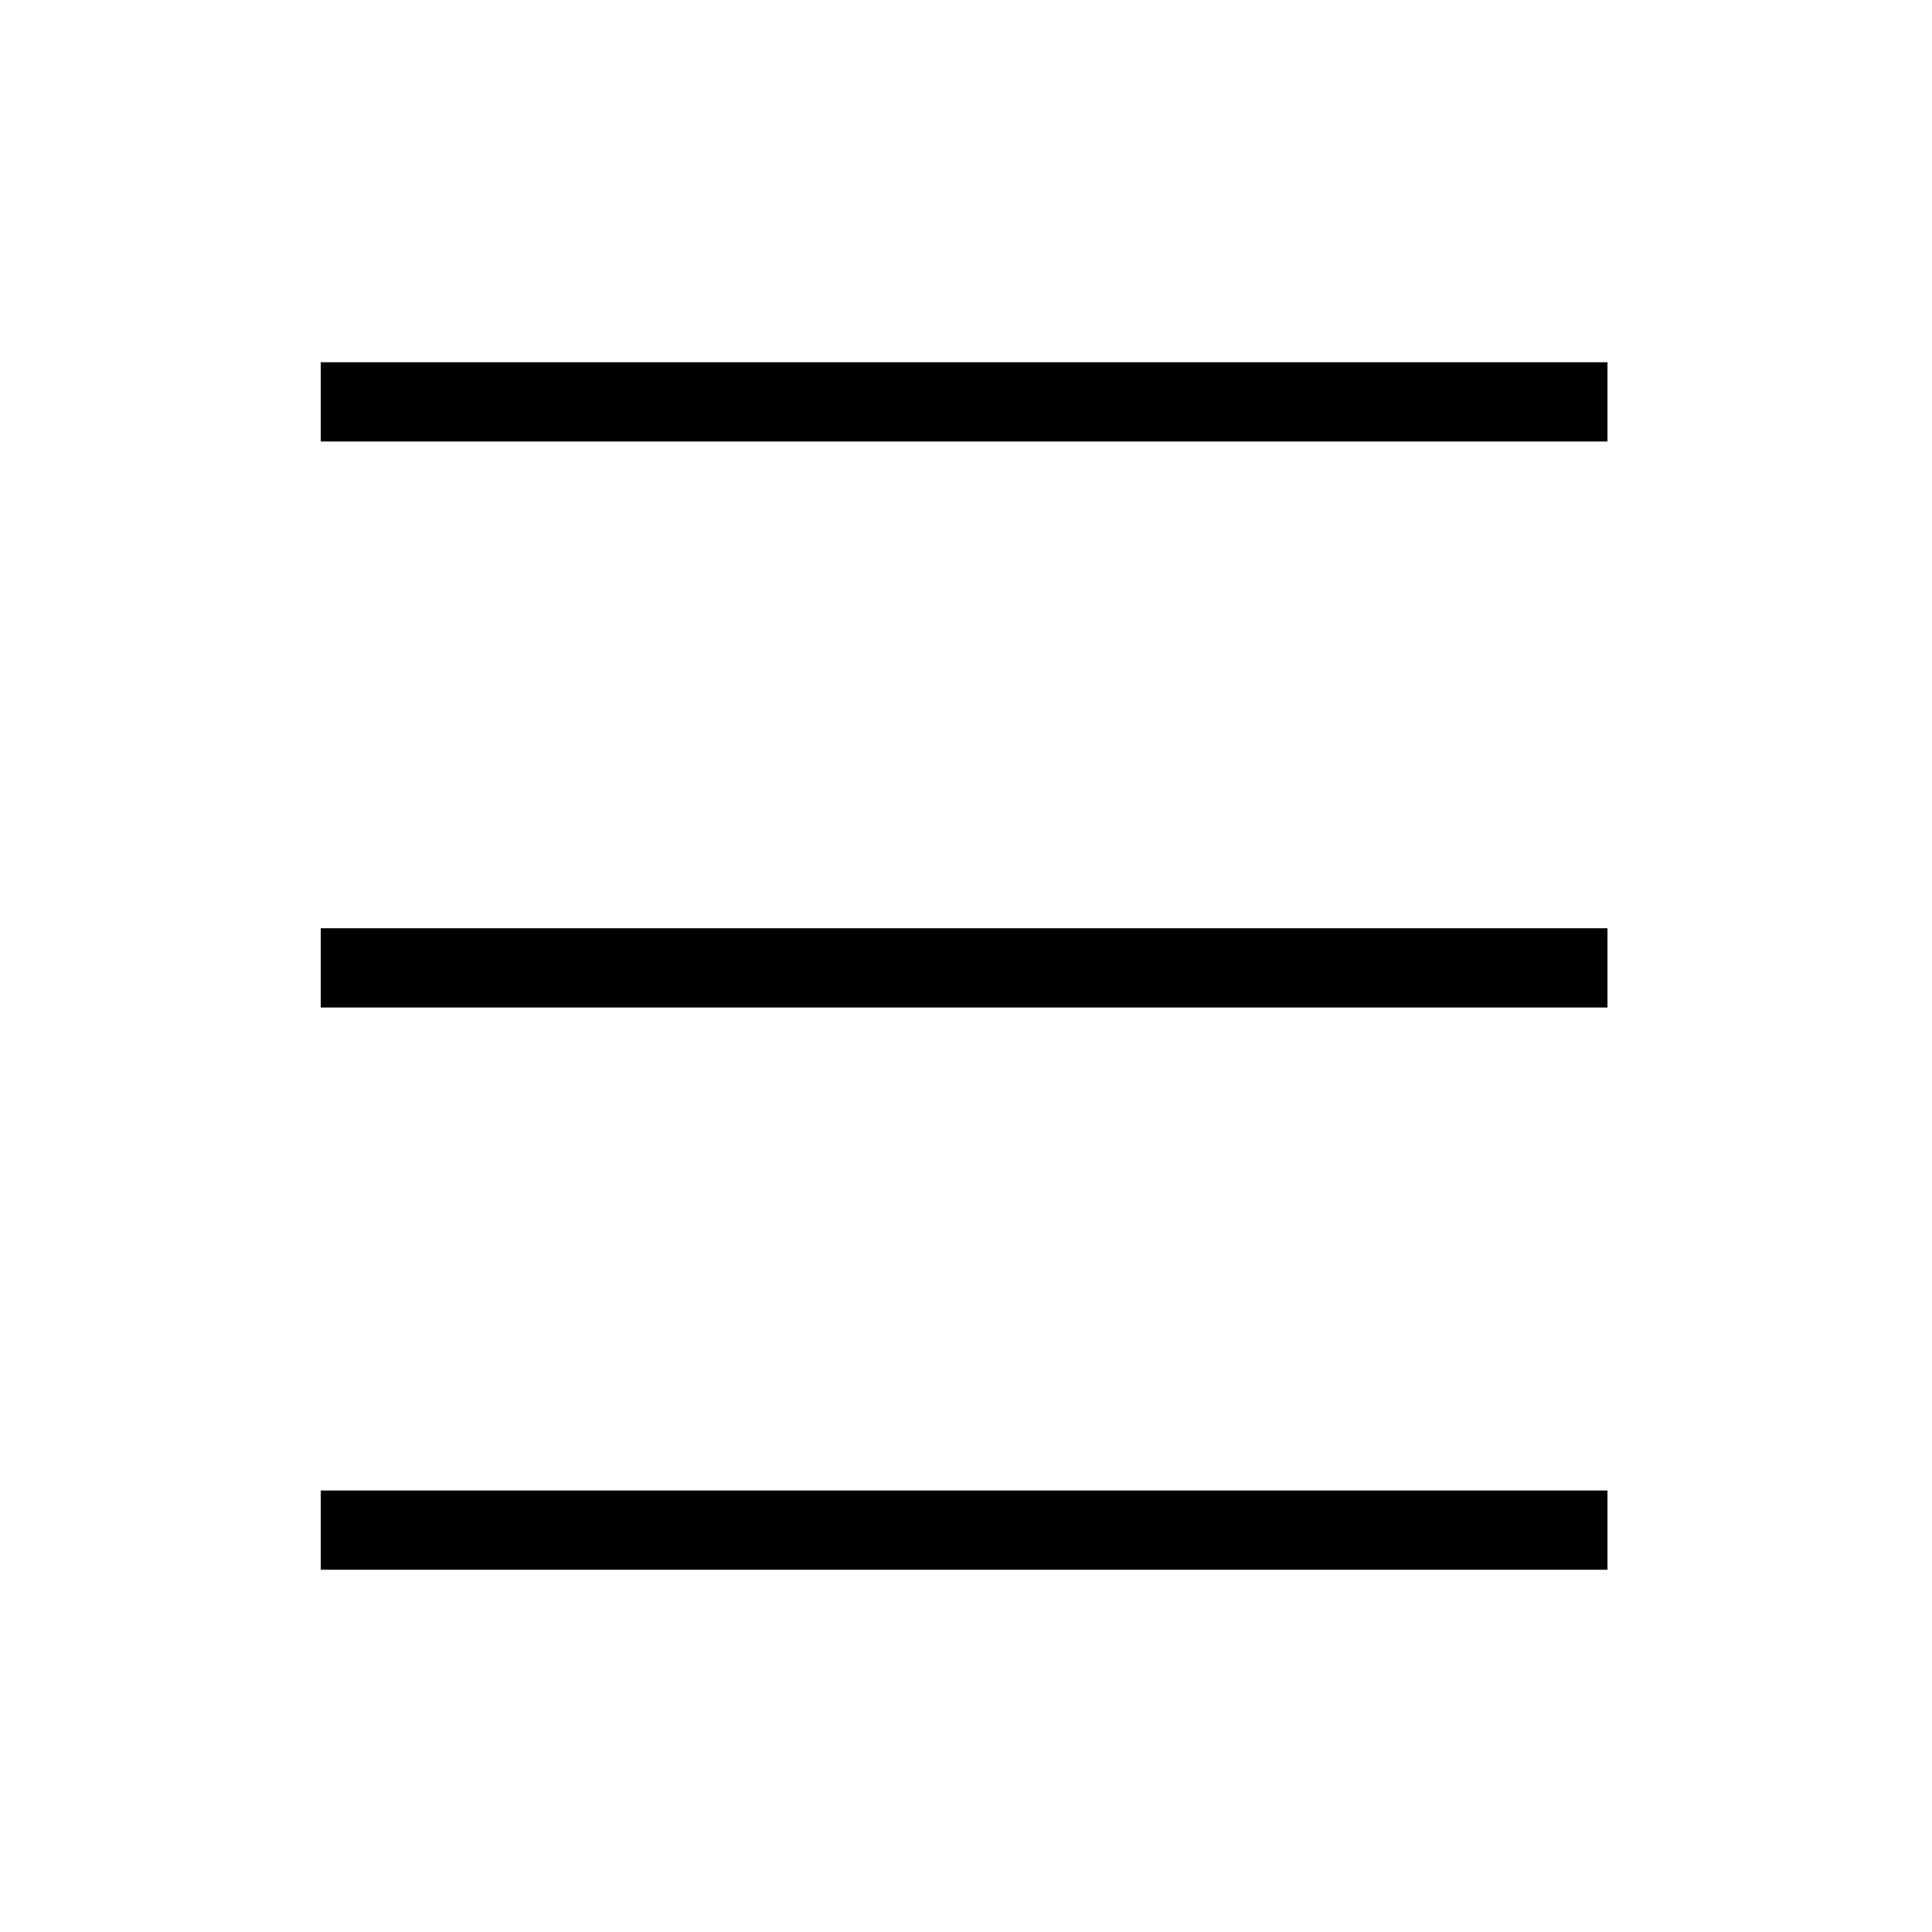
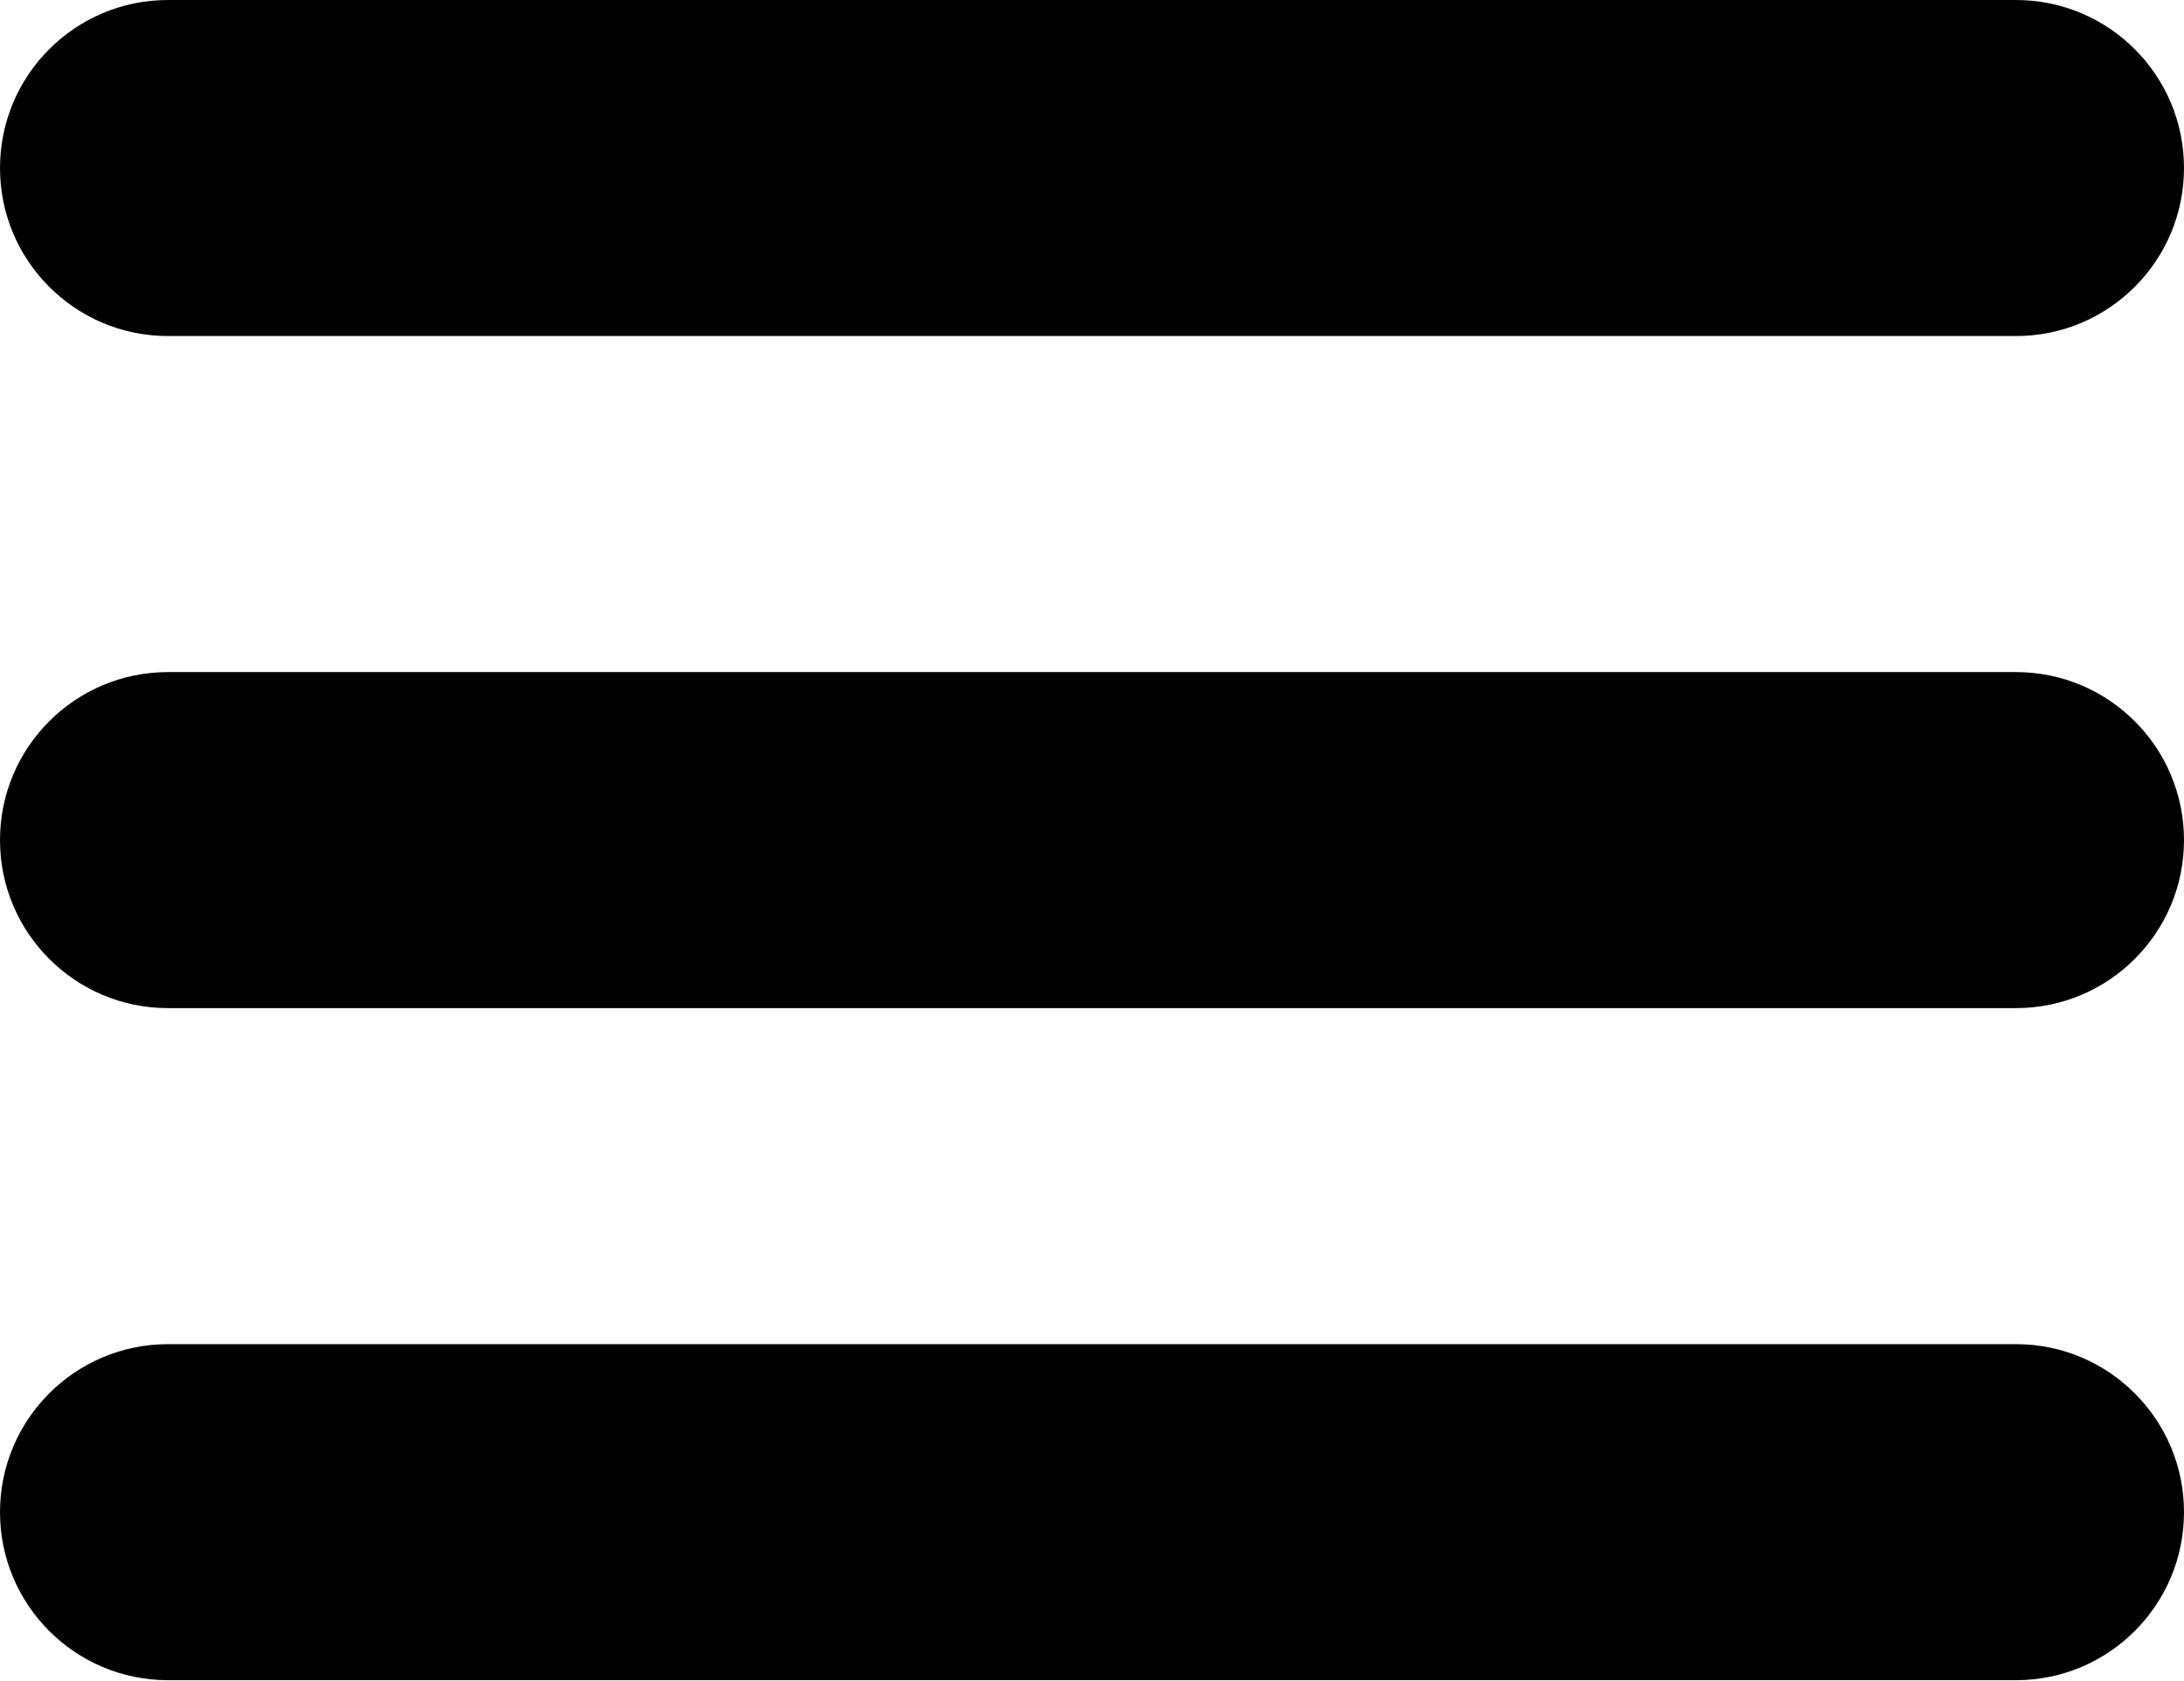
- <svg xmlns="http://www.w3.org/2000/svg" width="512px" height="512px" viewBox="0 0 512 512" version="1.1">
-   <defs />
-   <g id="Page-1" stroke="none" stroke-width="1" fill="none" fill-rule="evenodd">
-     <g id="menu" fill="#000000">
-       <path d="M95.656,117 L415.344,117 L426,117 L426,96 L415.344,96 L95.656,96 L85,96 L85,117 L95.656,117 L95.656,117 Z" id="Shape" />
-       <path d="M96,267 L415,267 L426,267 L426,246 L415,246 L96,246 L85,246 L85,267 L96,267 L96,267 Z" id="Shape" />
-       <path d="M95.656,416 L415.344,416 L426,416 L426,395 L415.344,395 L95.656,395 L85,395 L85,416 L95.656,416 L95.656,416 Z" id="Shape" />
-     </g>
+ <svg xmlns="http://www.w3.org/2000/svg" width="26" height="20" viewBox="0 0 26 20">
+   <g fill="#000" fill-rule="nonzero">
+     <path d="M24 0H2a2 2 0 1 0 0 4h22a2 2 0 1 0 0-4zM24 8H2a2 2 0 1 0 0 4h22a2 2 0 1 0 0-4zM24 16H2a2 2 0 1 0 0 4h22a2 2 0 1 0 0-4z" />
  </g>
</svg>
